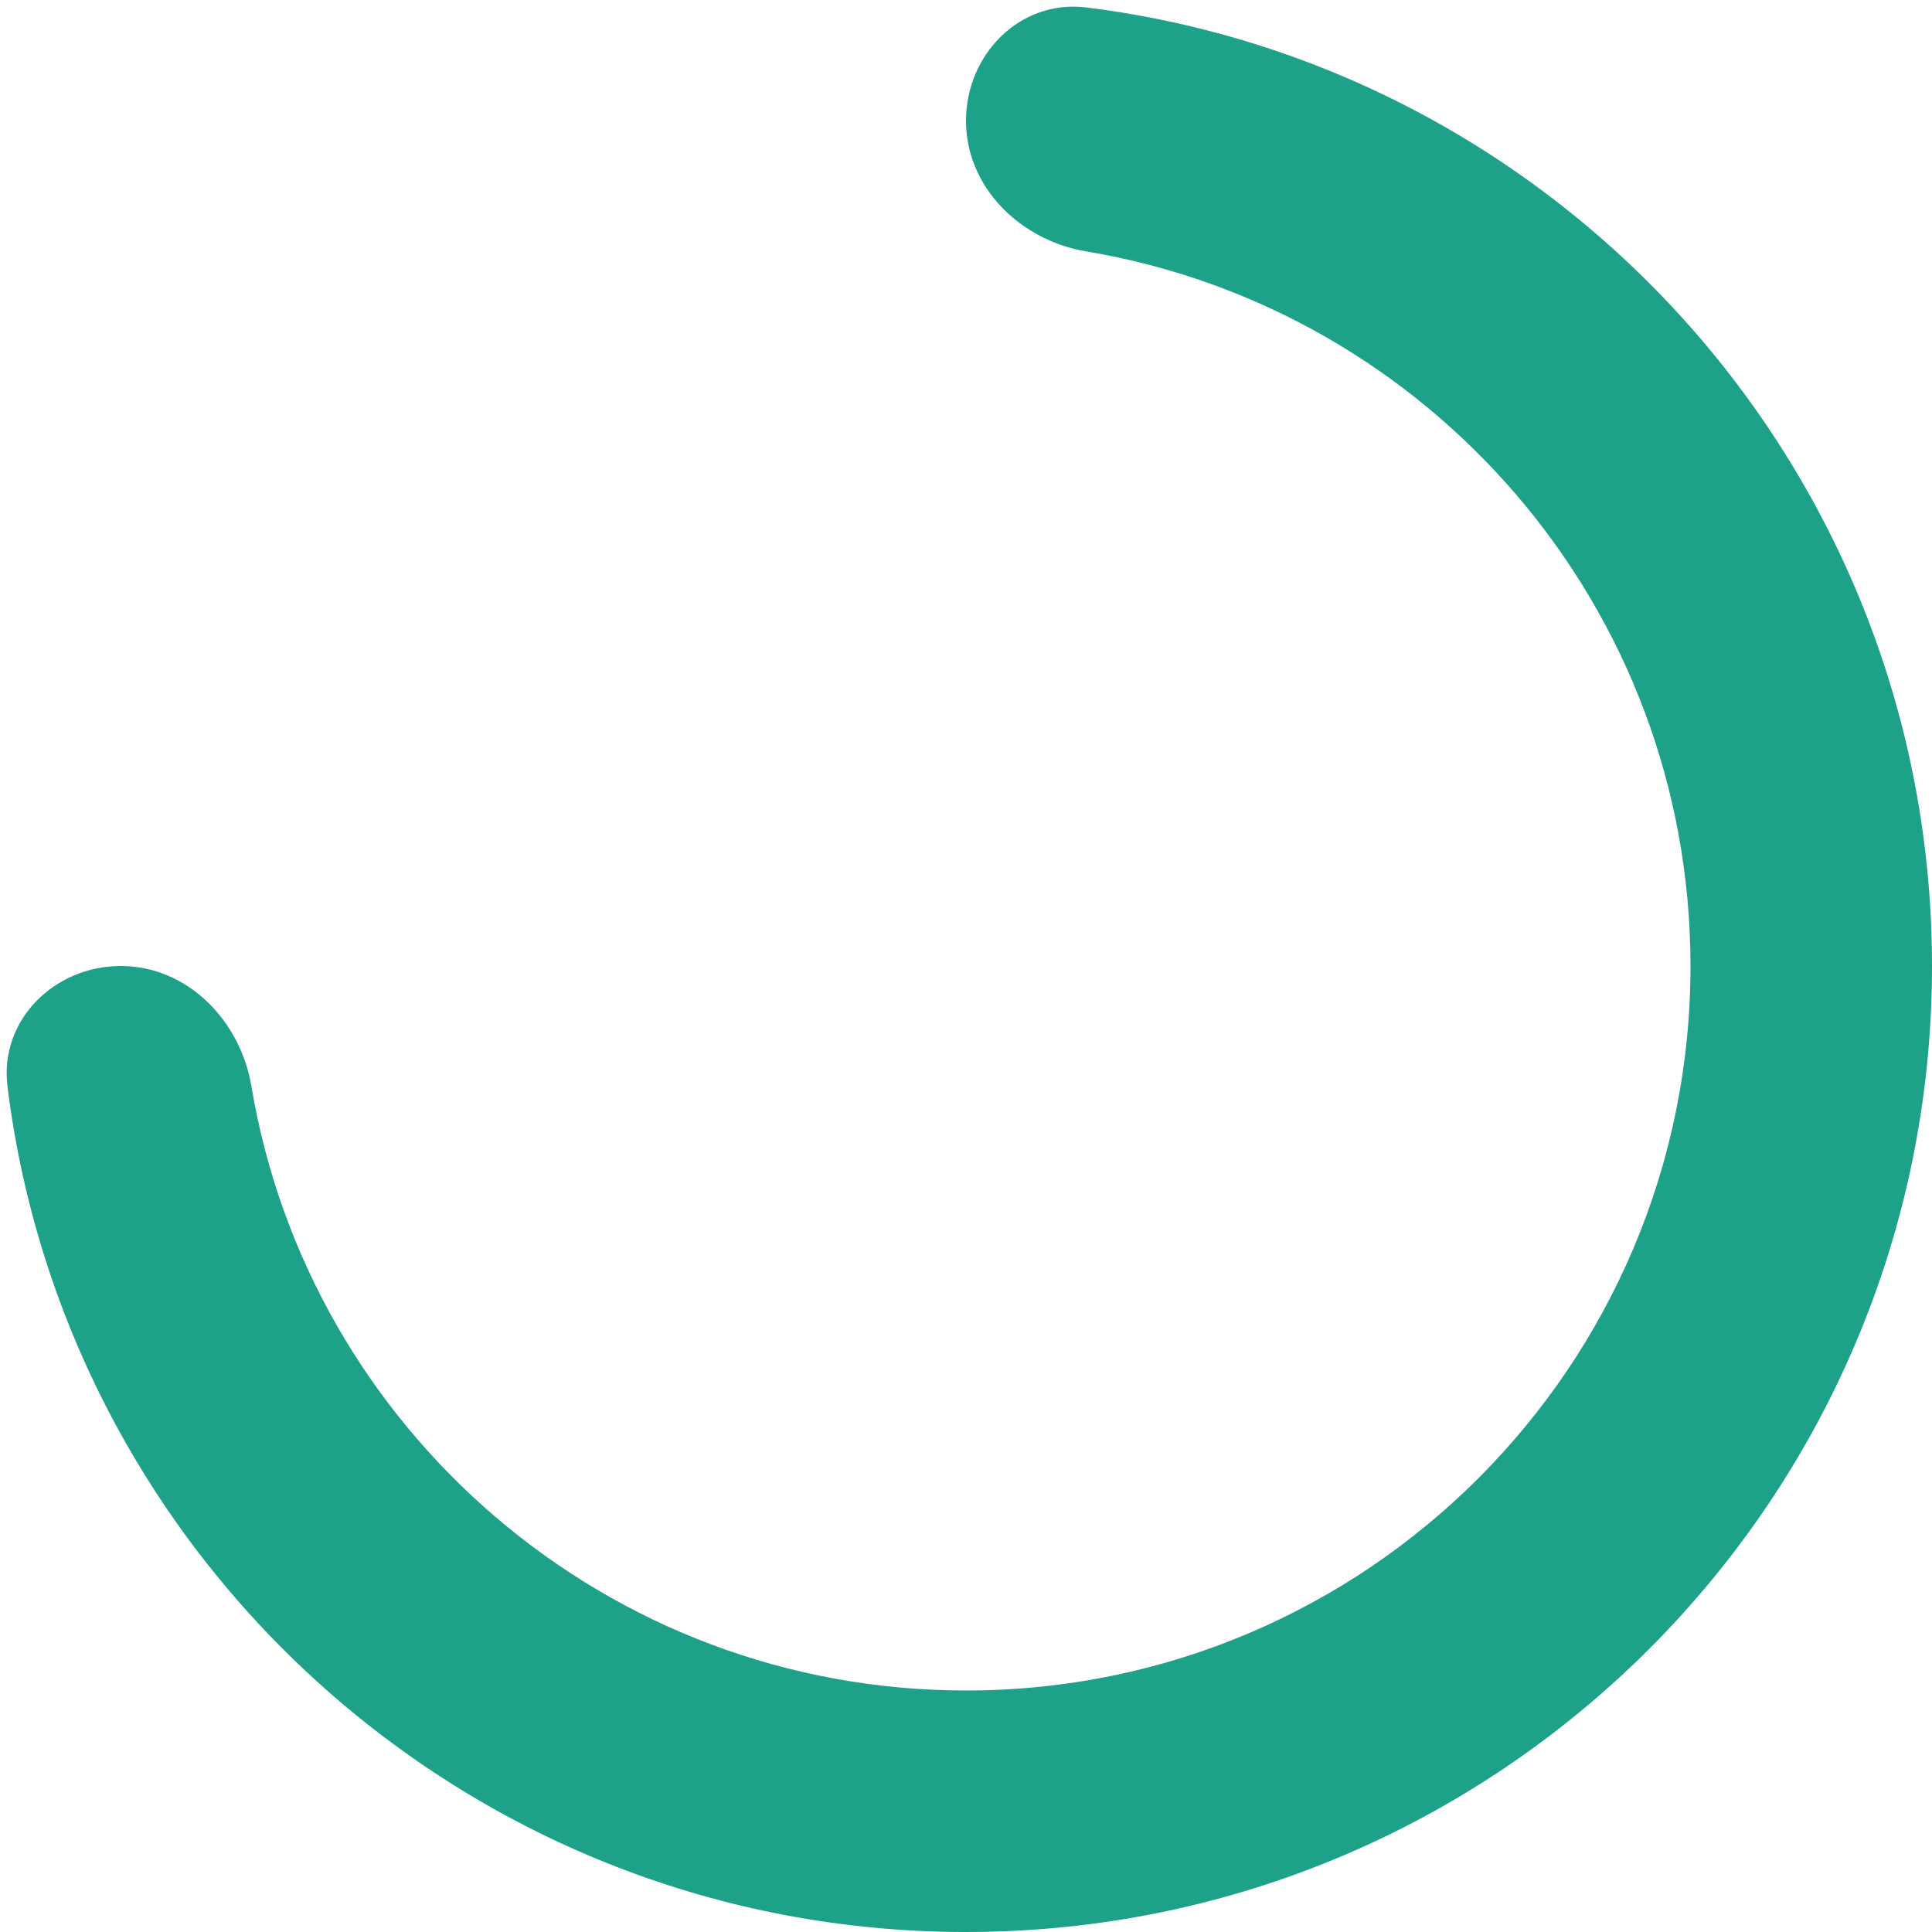
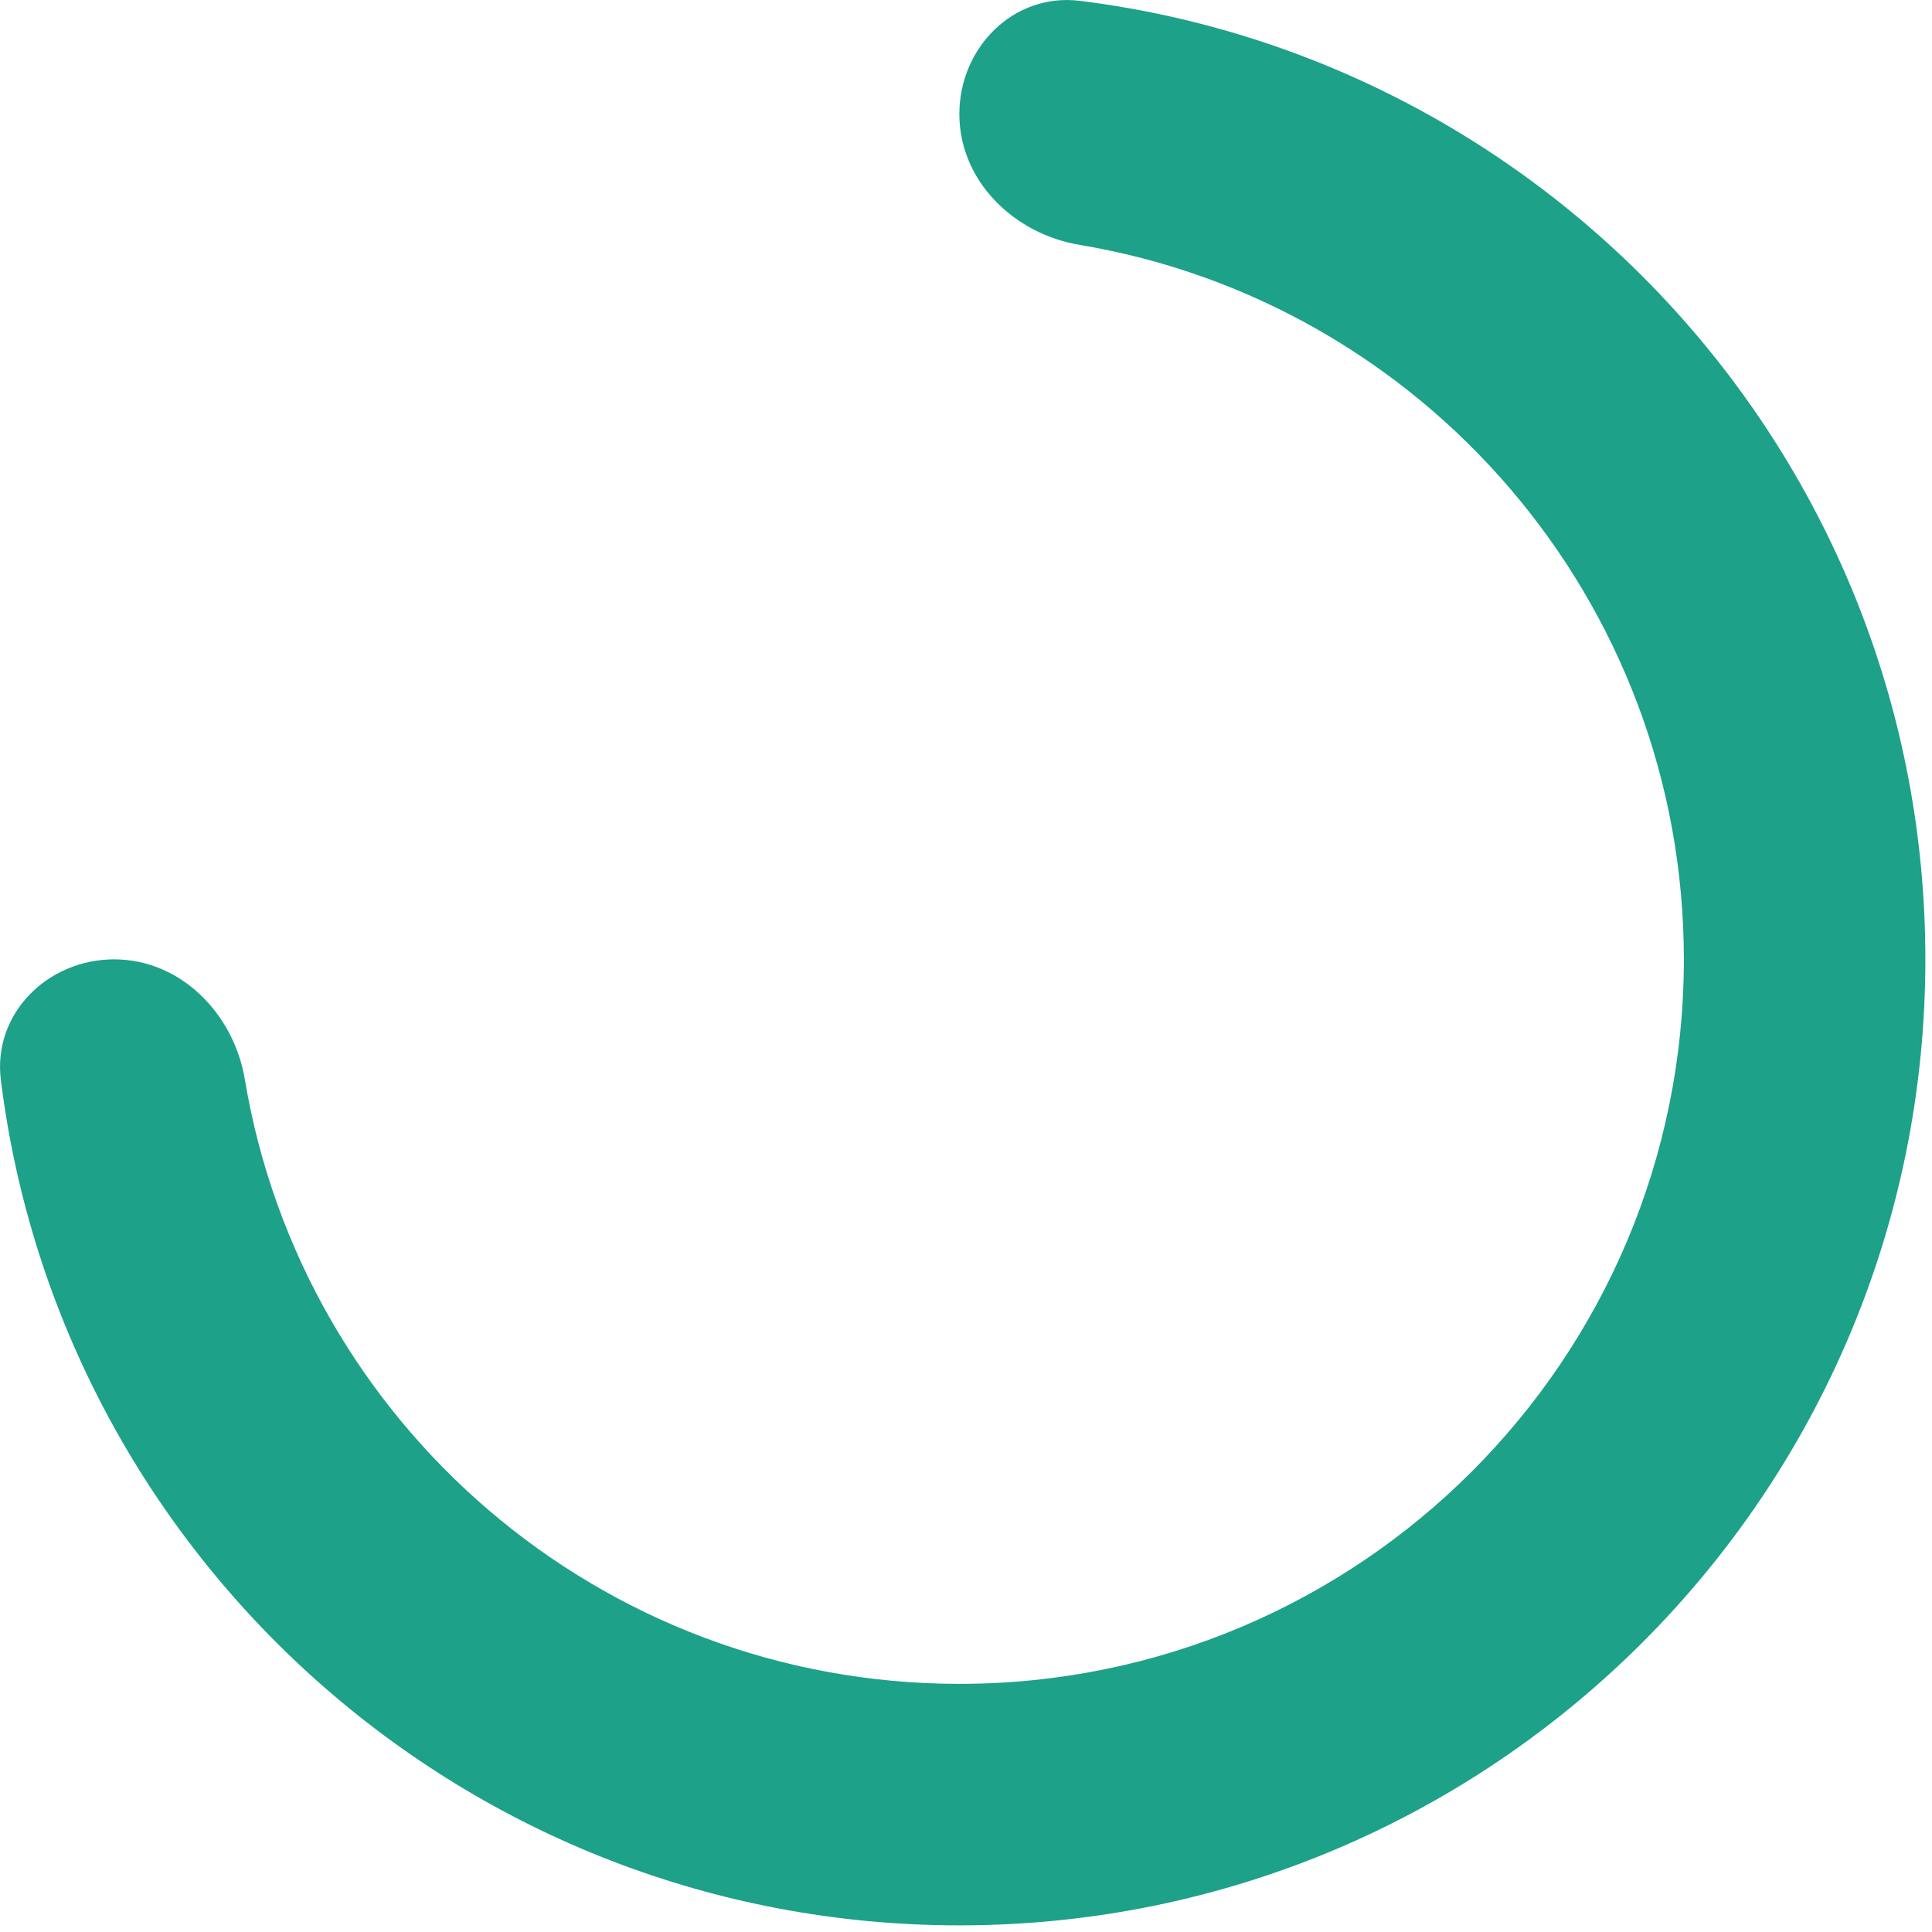
<svg xmlns="http://www.w3.org/2000/svg" width="16" height="16" viewBox="0 0 16 16" fill="none">
-   <path fill-rule="evenodd" clip-rule="evenodd" d="M8 1C8 0.448 8.45 -0.007 8.998 0.062C12.945 0.553 16 3.92 16 8C16 12.418 12.418 16 8 16C3.92 16 0.553 12.945 0.062 8.998C-0.007 8.45 0.448 8 1 8C1.552 8 1.991 8.451 2.082 8.996C2.557 11.836 5.026 14 8 14C11.314 14 14 11.314 14 8C14 5.026 11.836 2.557 8.996 2.082C8.451 1.991 8 1.552 8 1Z" fill="#1DA189" />
+   <path fill-rule="evenodd" clip-rule="evenodd" d="M7.945 0.945C7.945 0.393 8.395 -0.061 8.943 0.007C12.891 0.498 15.945 3.865 15.945 7.945C15.945 12.364 12.364 15.945 7.945 15.945C3.865 15.945 0.498 12.891 0.007 8.943C-0.061 8.395 0.393 7.945 0.945 7.945C1.498 7.945 1.937 8.396 2.028 8.941C2.502 11.781 4.971 13.945 7.945 13.945C11.259 13.945 13.945 11.259 13.945 7.945C13.945 4.971 11.781 2.502 8.941 2.028C8.396 1.937 7.945 1.498 7.945 0.945Z" fill="#1DA189" />
</svg>
